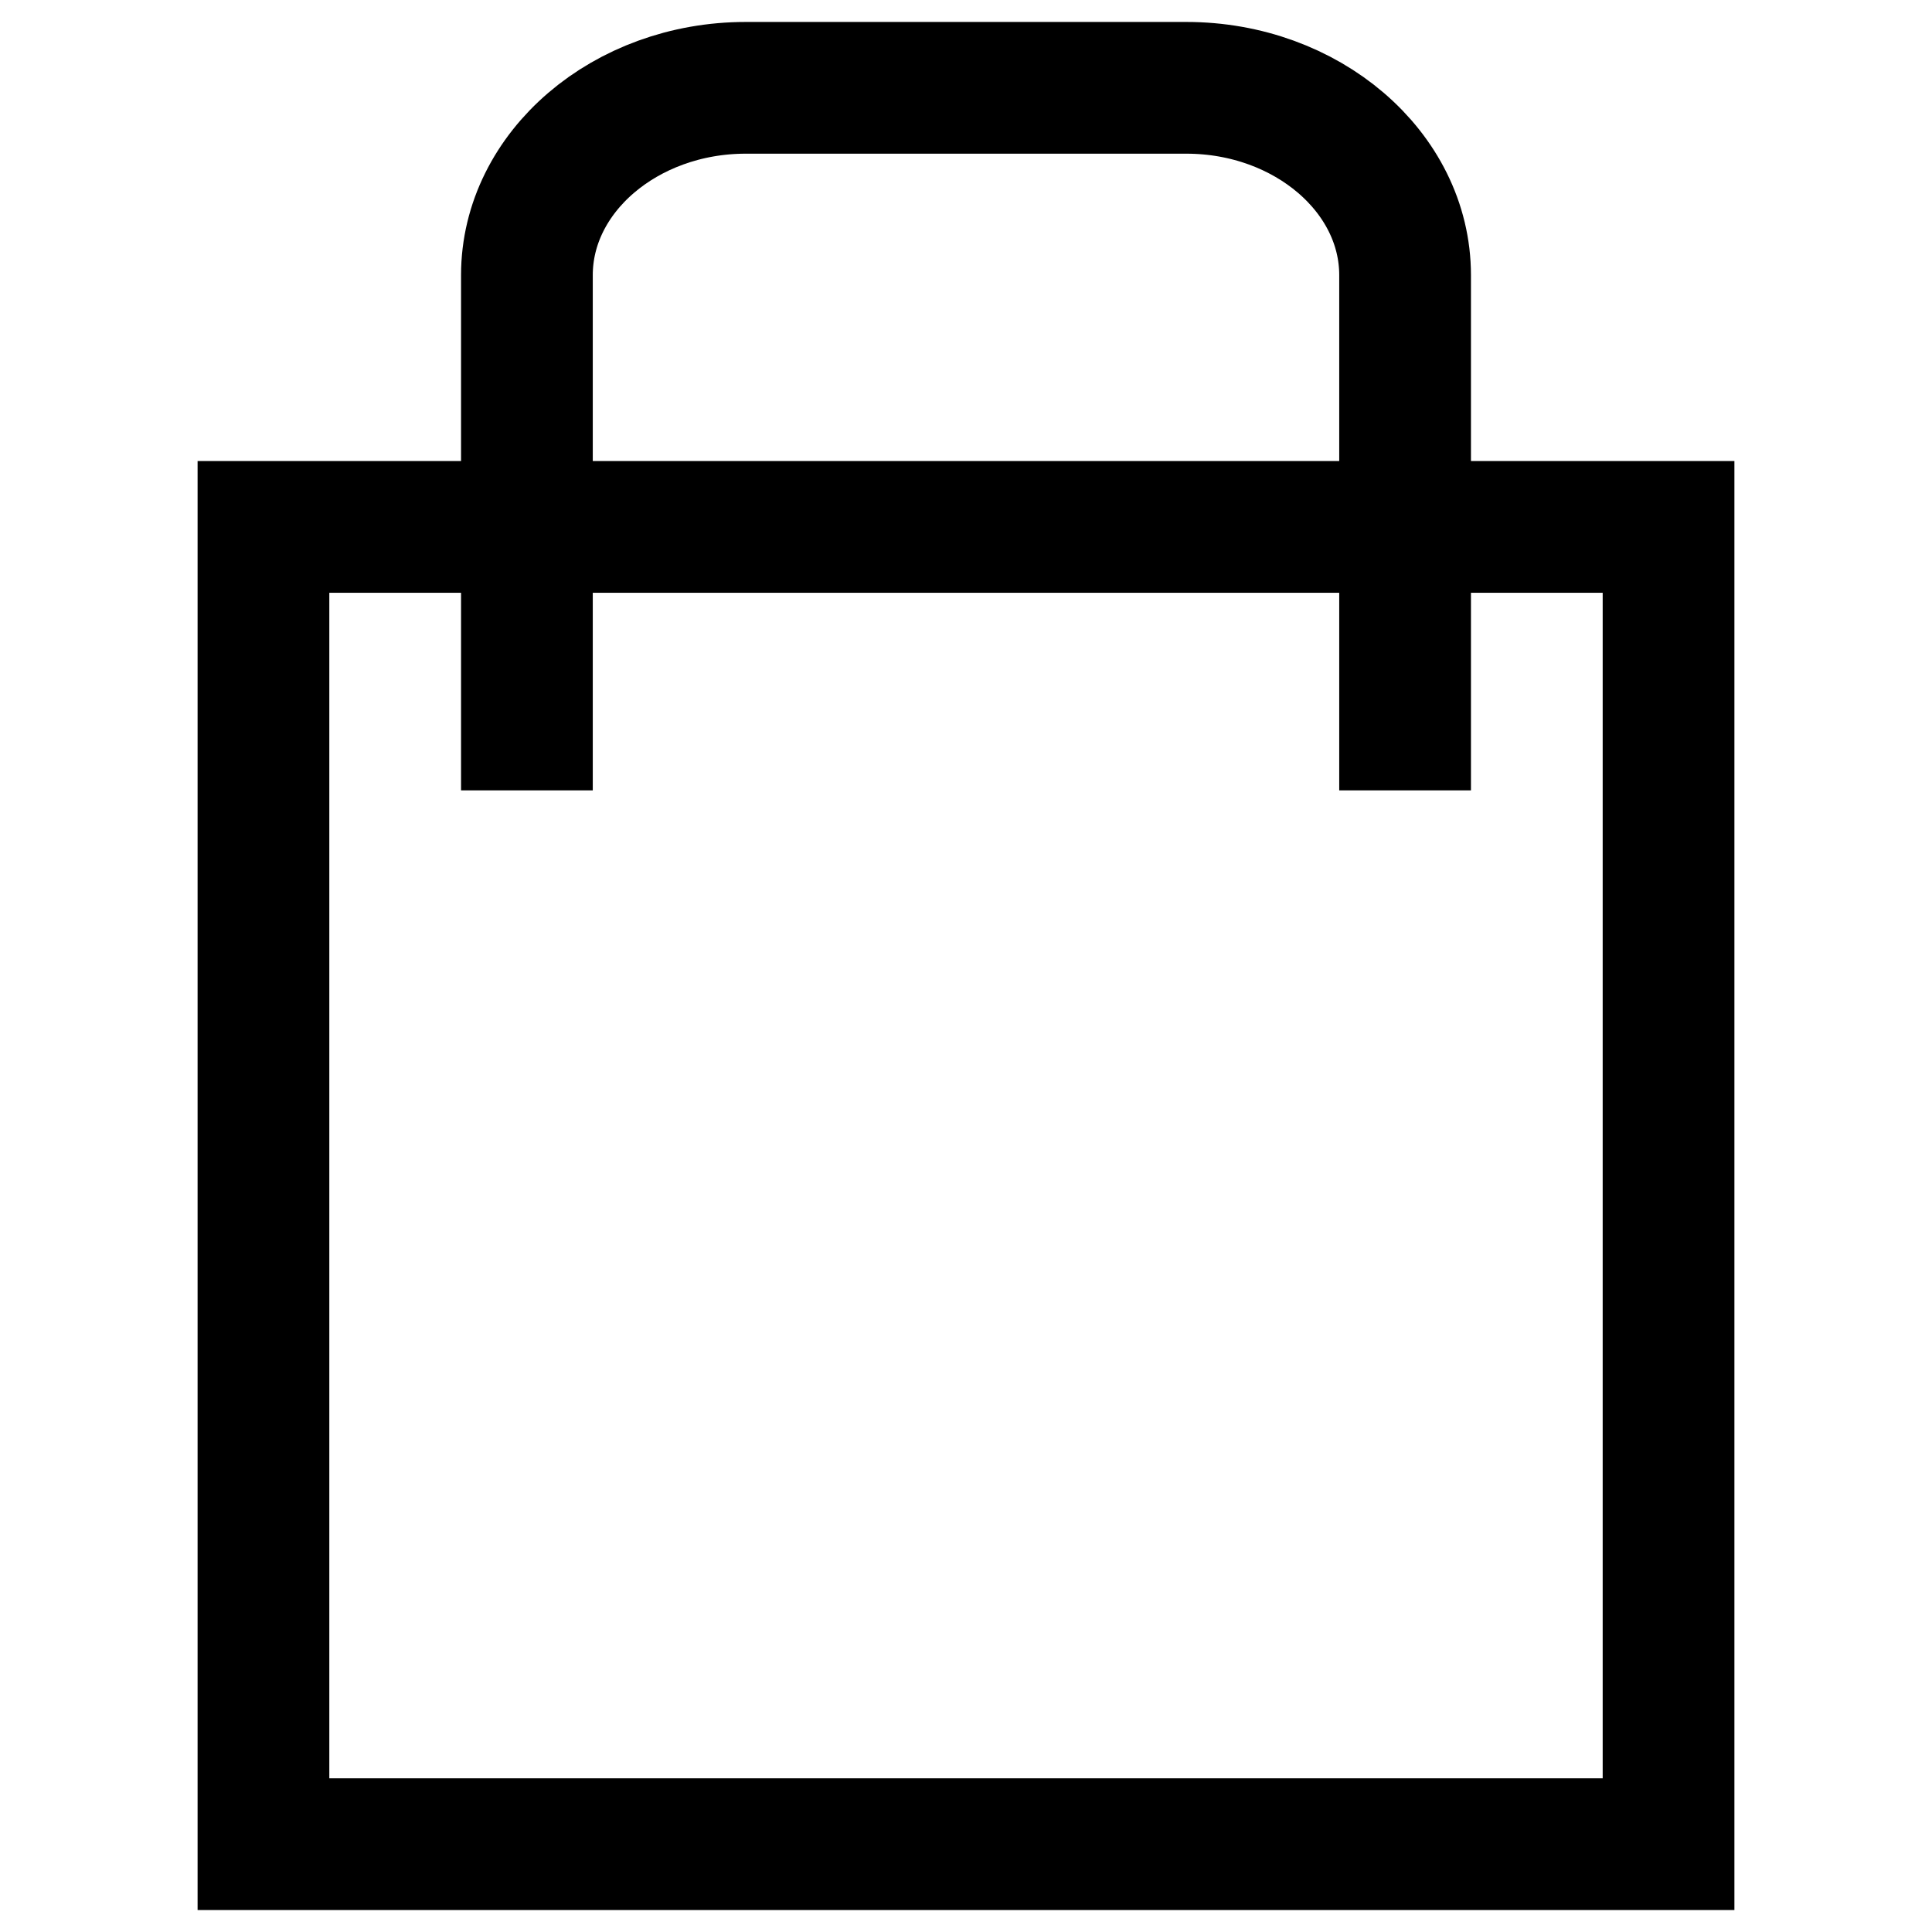
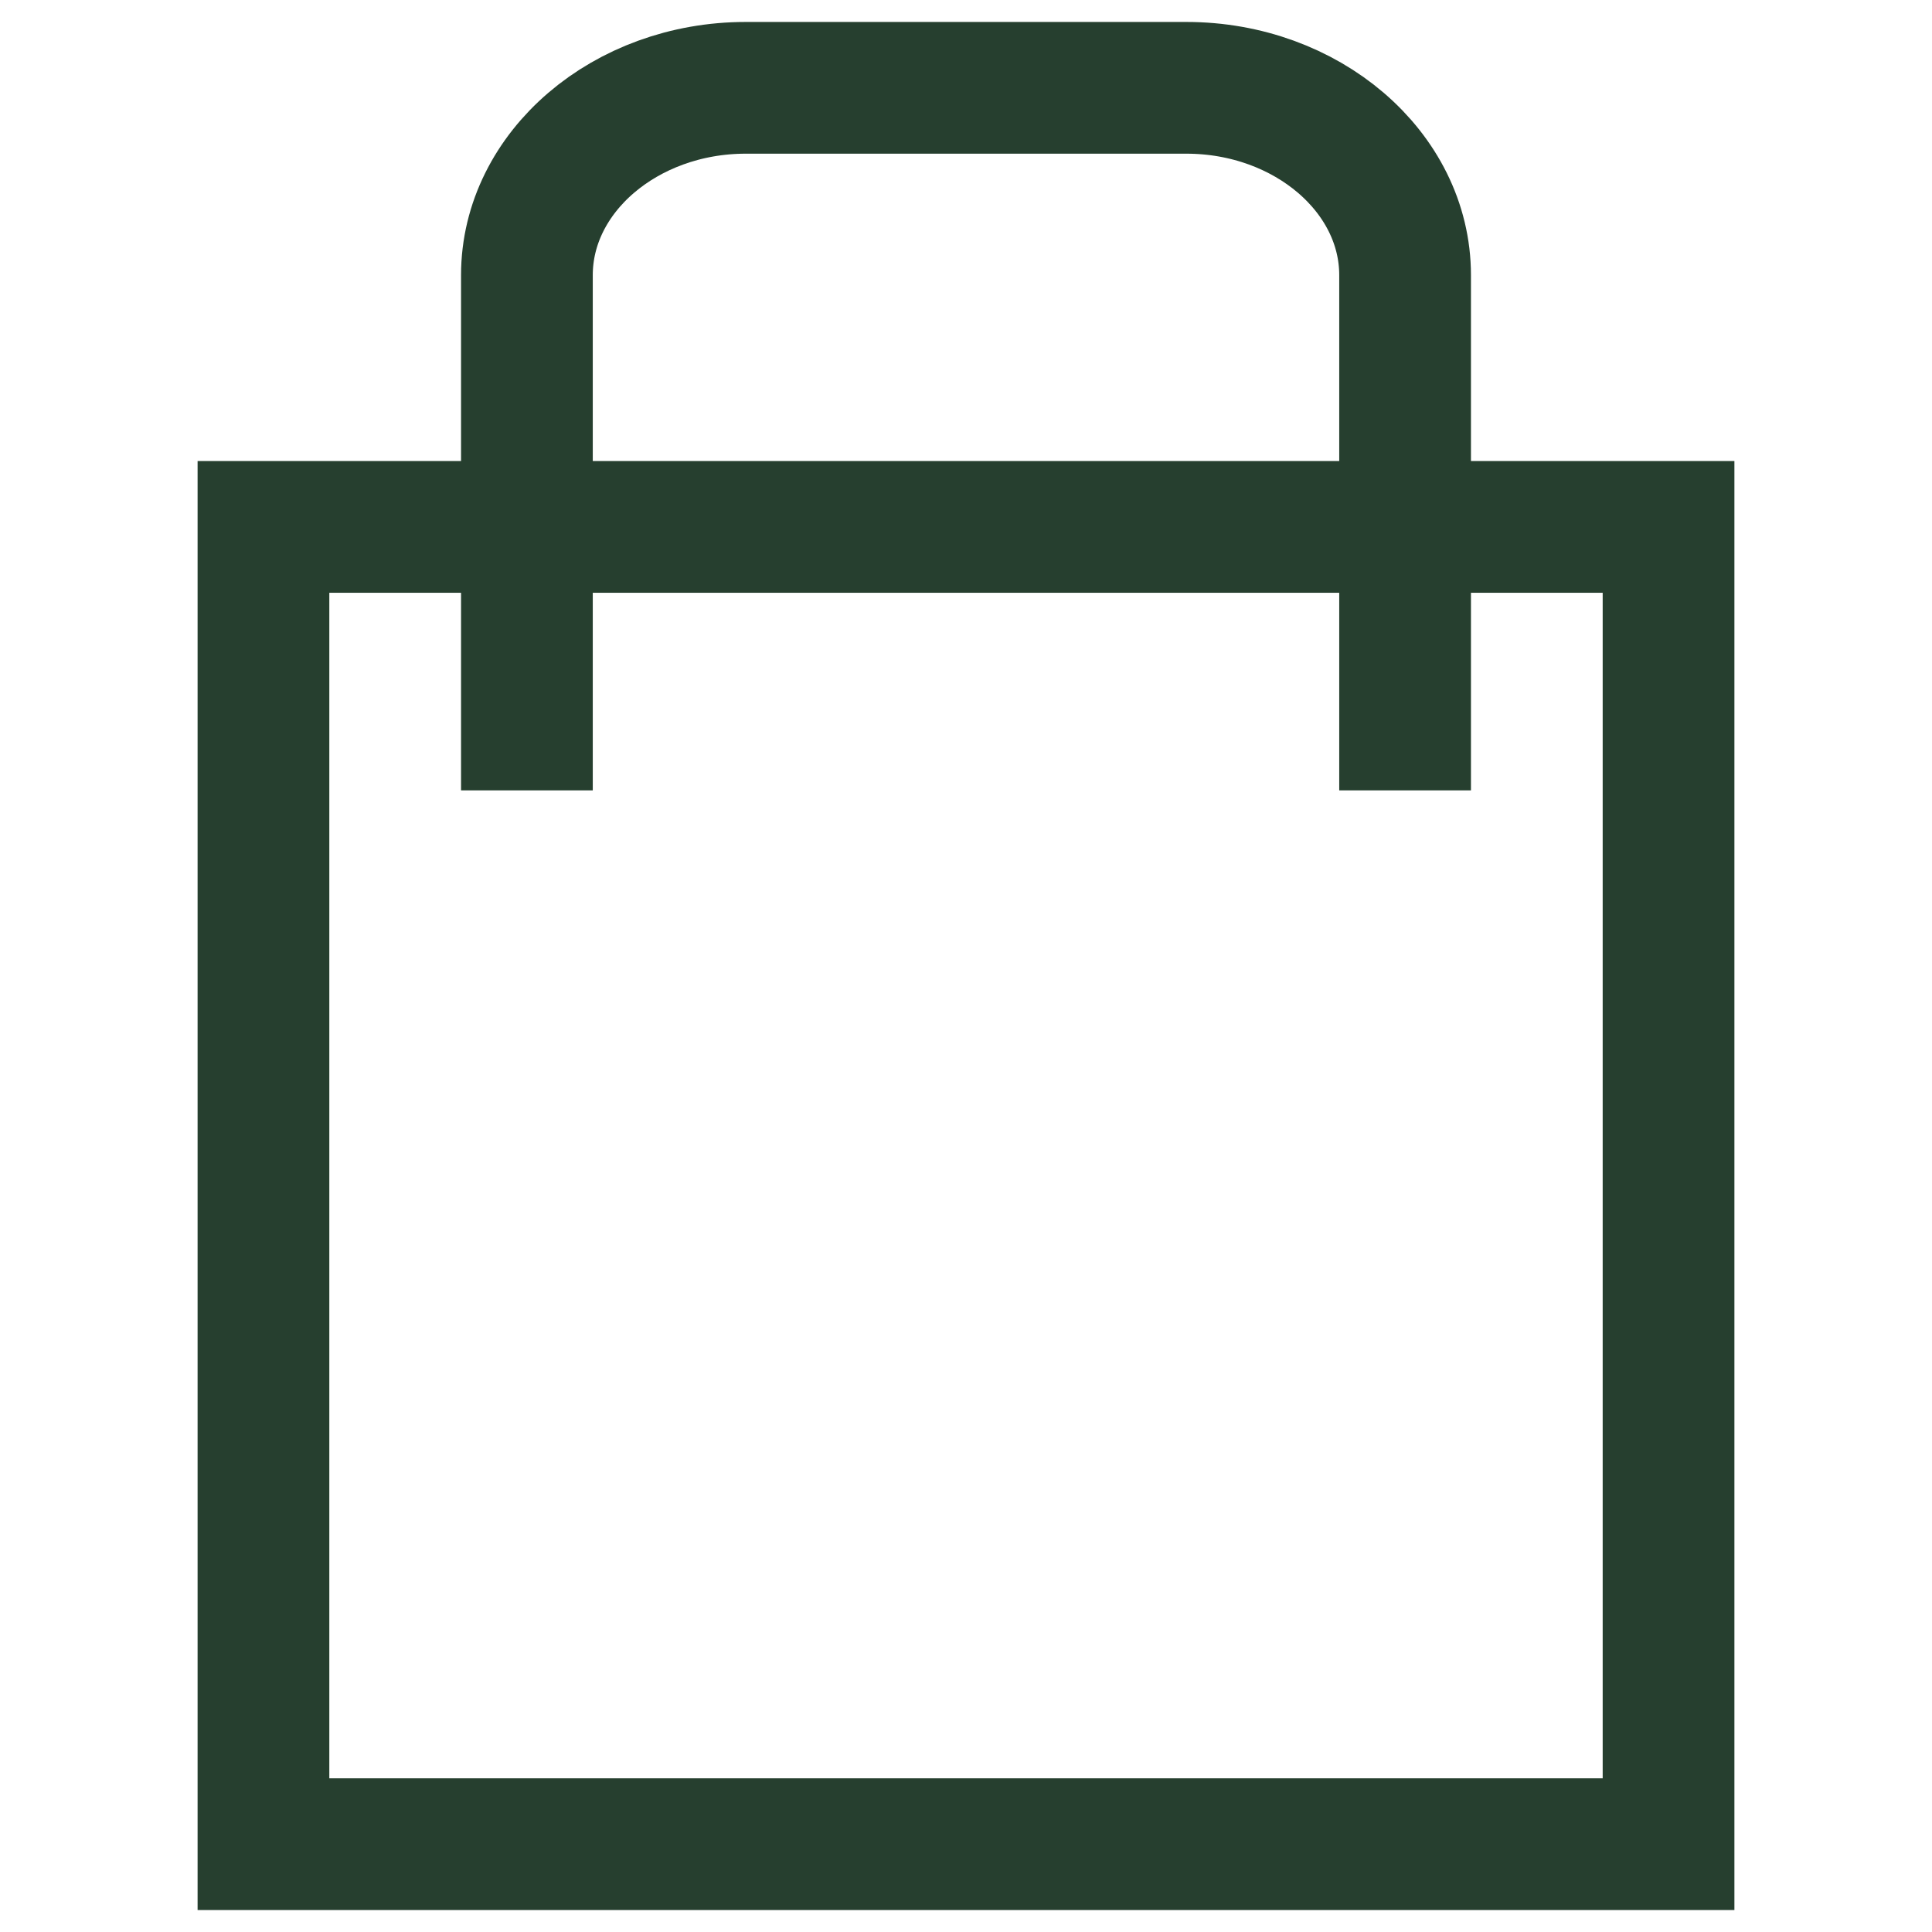
<svg xmlns="http://www.w3.org/2000/svg" width="22px" height="22px" viewBox="0 0 22 22" version="1.1">
  <g stroke-width="1" fill-rule="evenodd">
    <g id="Group-4" transform="translate(3, 1)" stroke-width="1.5">
-       <polygon points="0 20 16 20 16 5 0 5" stroke="#000" fill="none" />
-       <path d="M3,8 L3,2.133 C3,0.959 4.121,0 5.492,0 L10.509,0 C11.88,0 13,0.959 13,2.133 L13,8" stroke="#000" fill="none" />
+       <polygon points="0 20 16 20 16 5 0 5" stroke="#263f2f" fill="none" />
+       <path d="M3,8 L3,2.133 C3,0.959 4.121,0 5.492,0 L10.509,0 C11.88,0 13,0.959 13,2.133 L13,8" stroke="#263f2f" fill="none" />
    </g>
  </g>
</svg>
